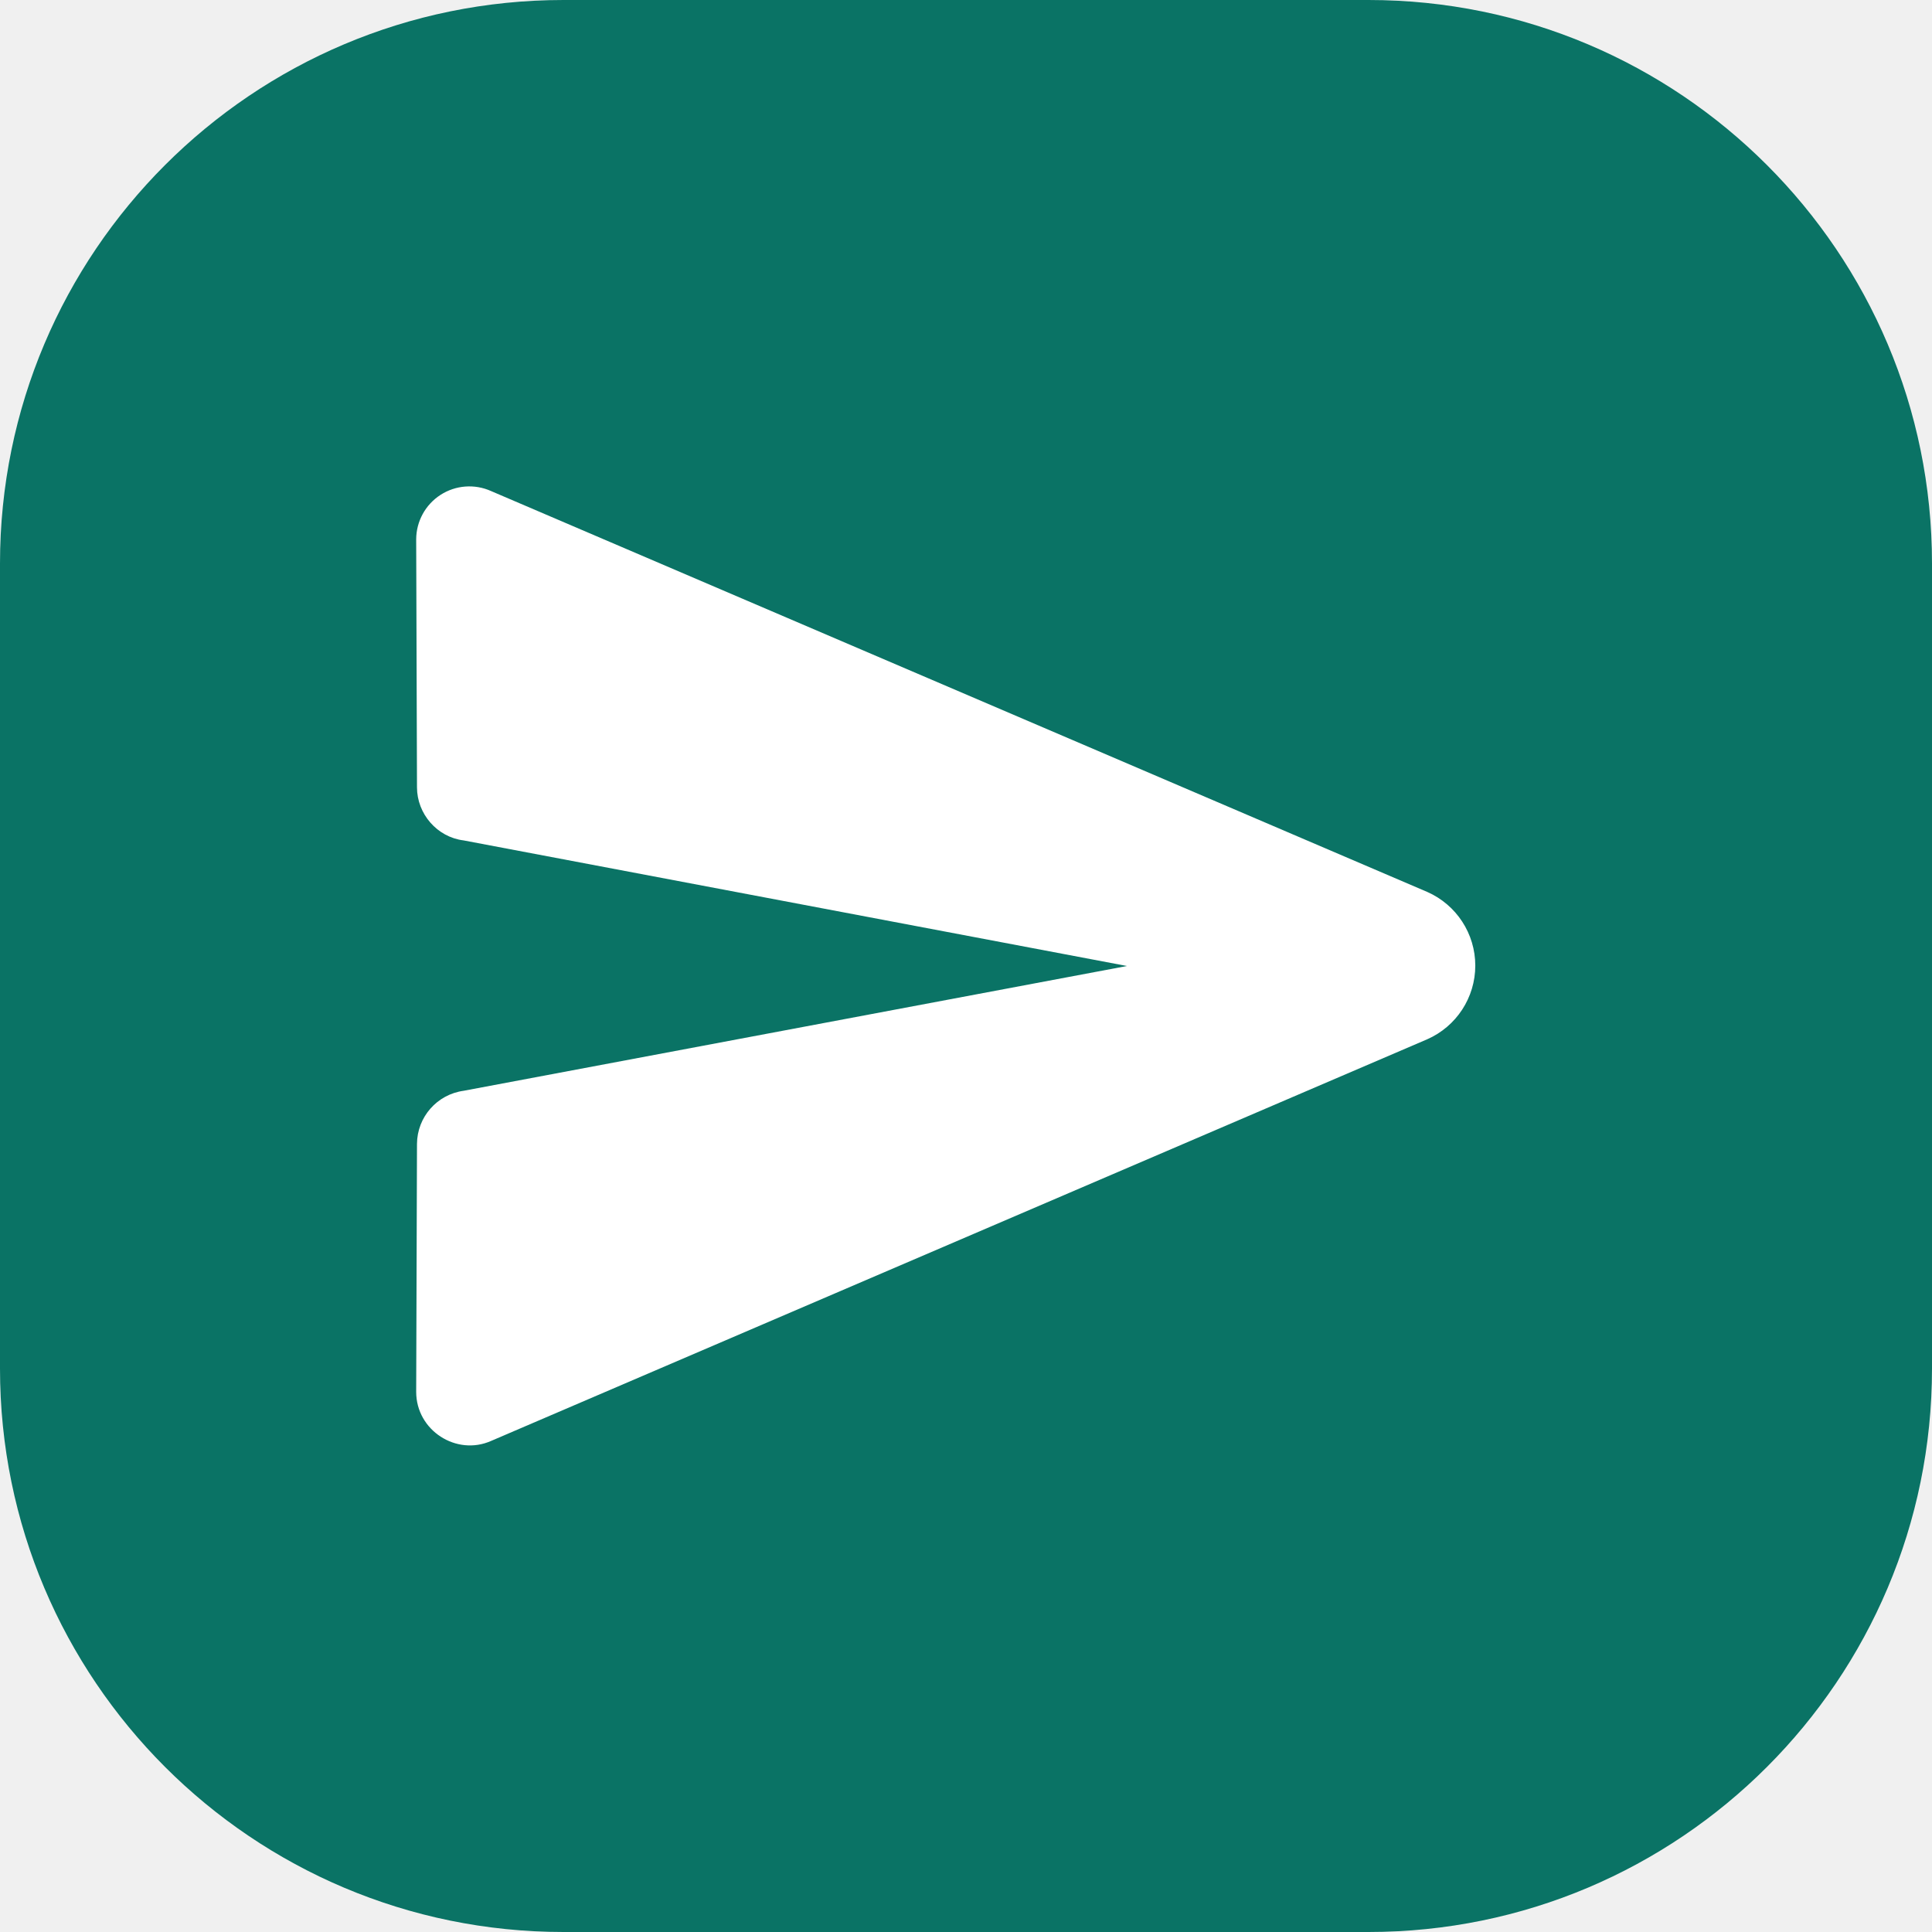
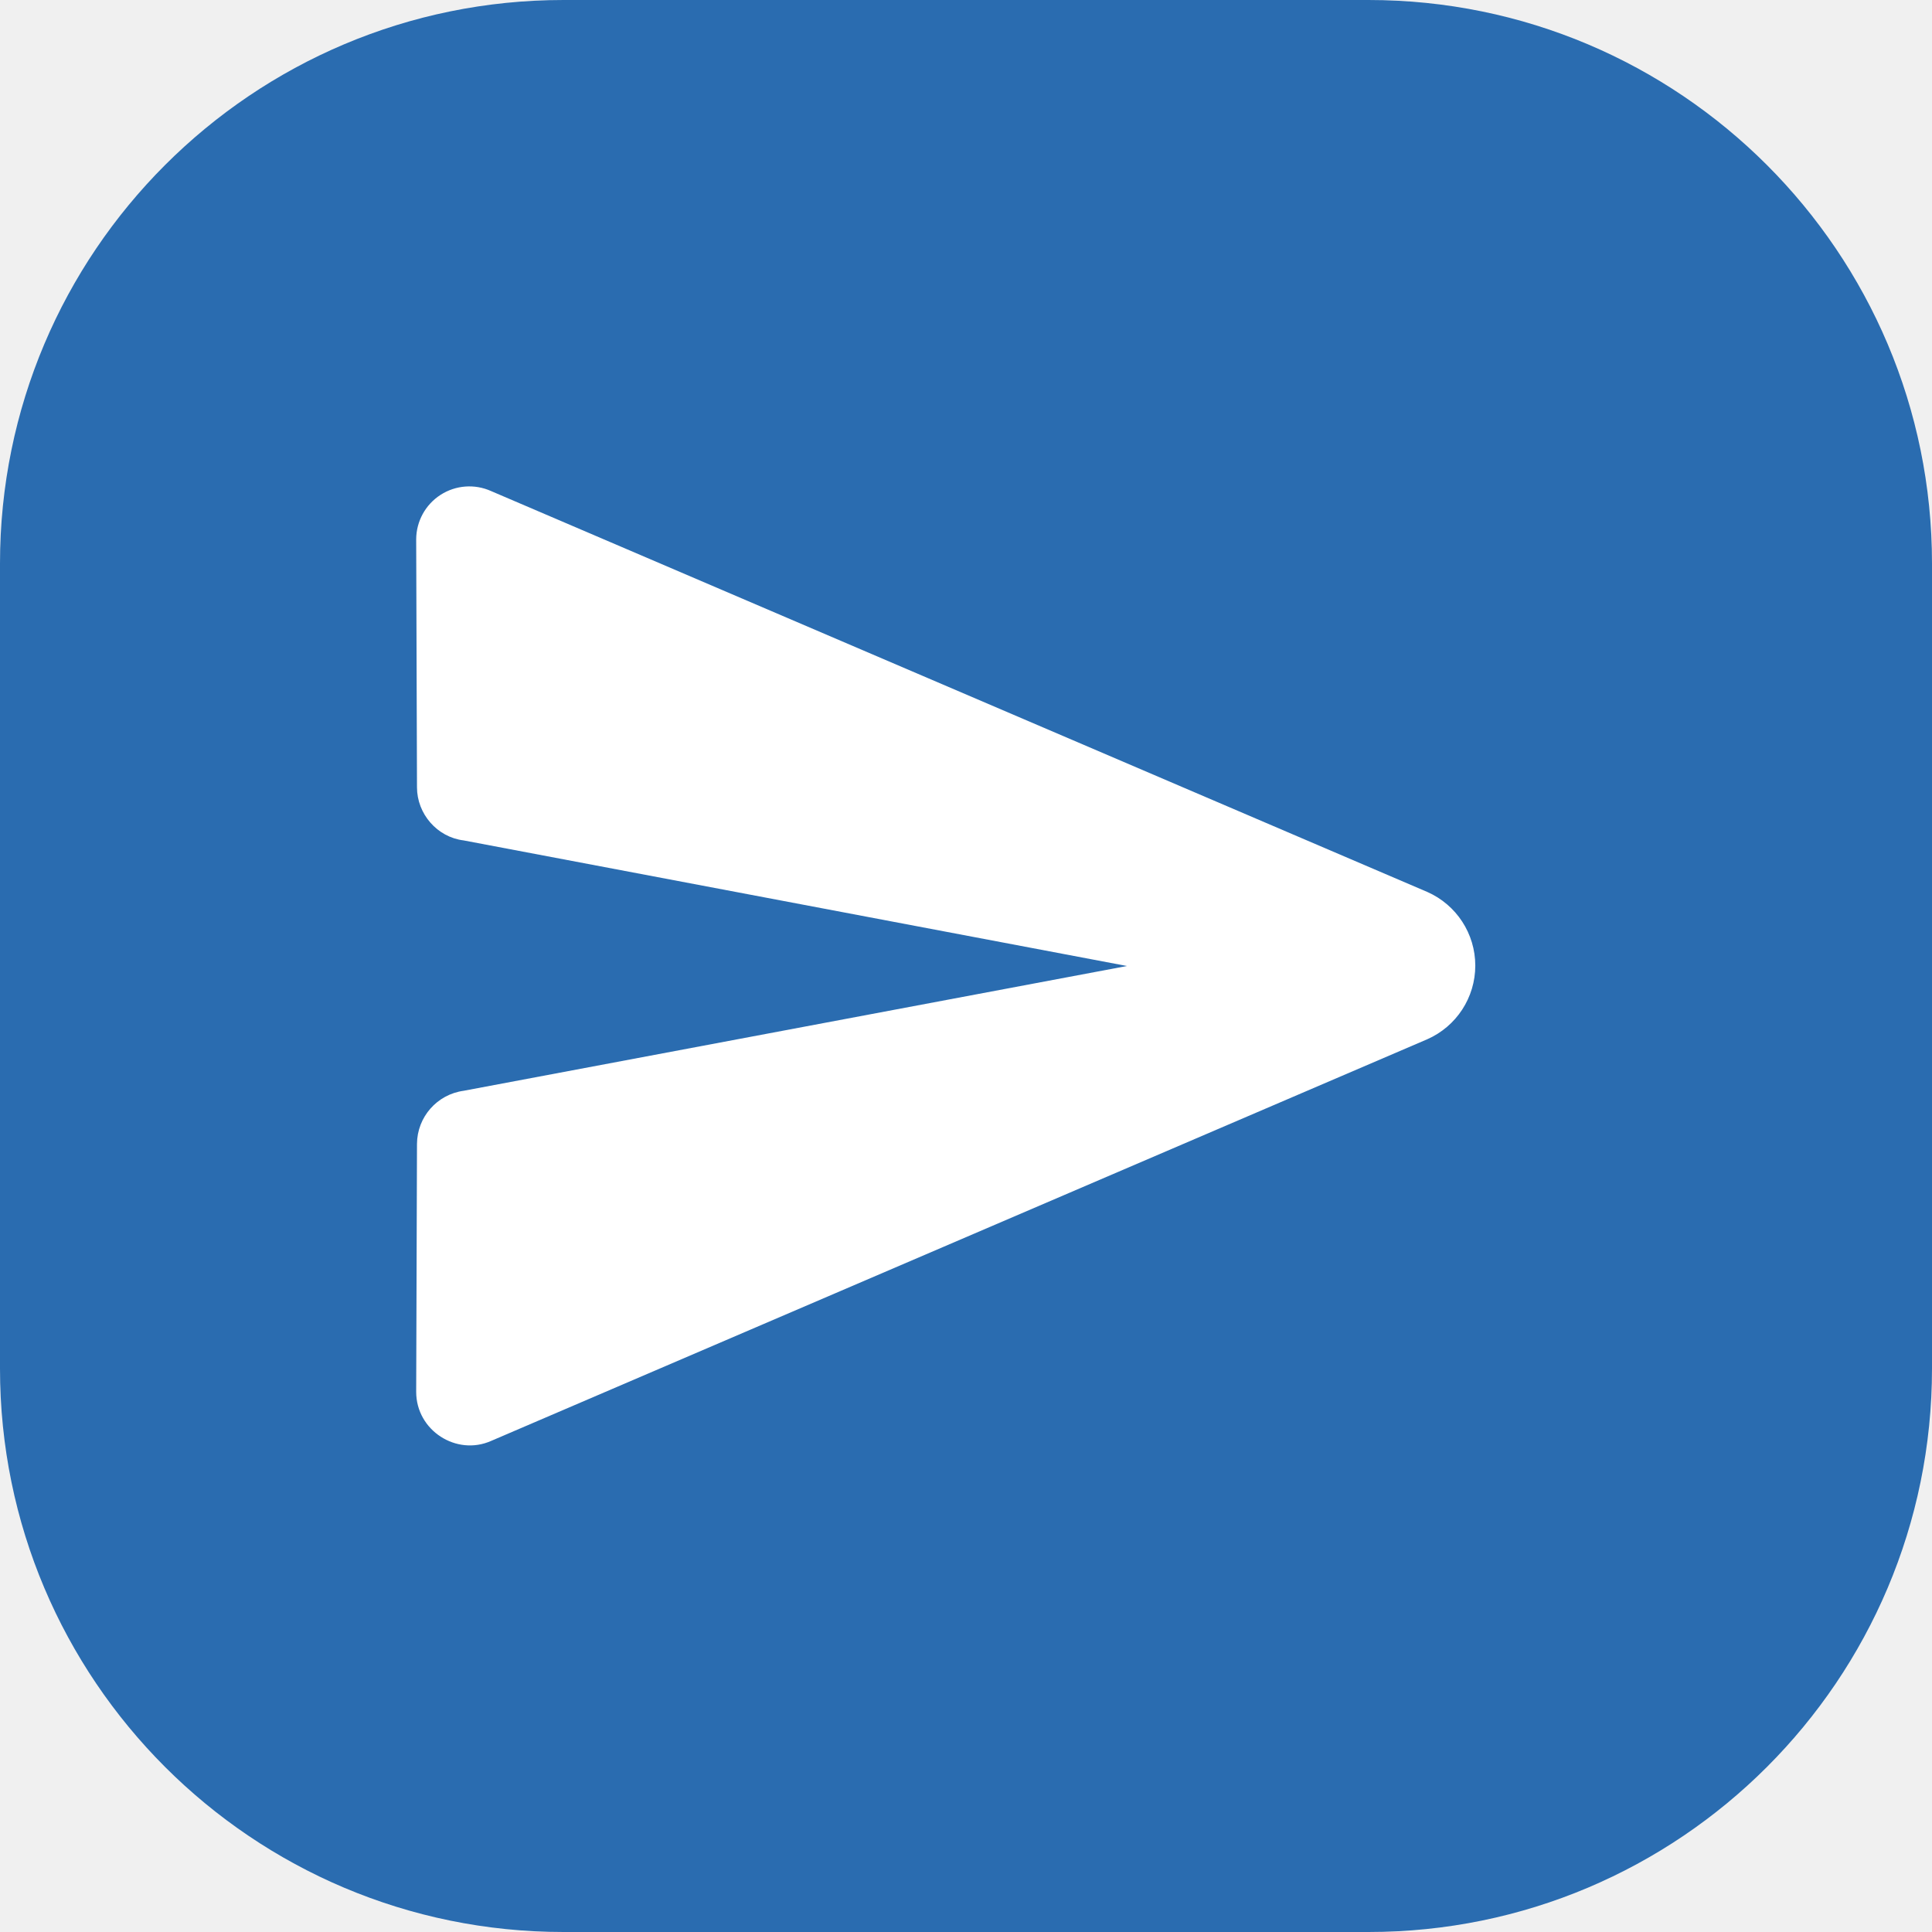
<svg xmlns="http://www.w3.org/2000/svg" viewBox="0 0 24 24">
-   <rect width="24" height="24" rx="7" fill="#0a7365" />
+   <rect width="24" height="24" rx="7" fill="#2a6cb0" />
  <path fill="#ffffff" d="M6.1 17.9l11.63-4.99a1 1 0 0 0 0-1.83L6.1 6.1a.66.66 0 0 0-.93.6l.01 3.08c0 .33.25.62.58.66L14 12l-8.24 1.55a.67.67 0 0 0-.58.66l-.01 3.08c0 .48.5.8.93.61z" />
</svg>
